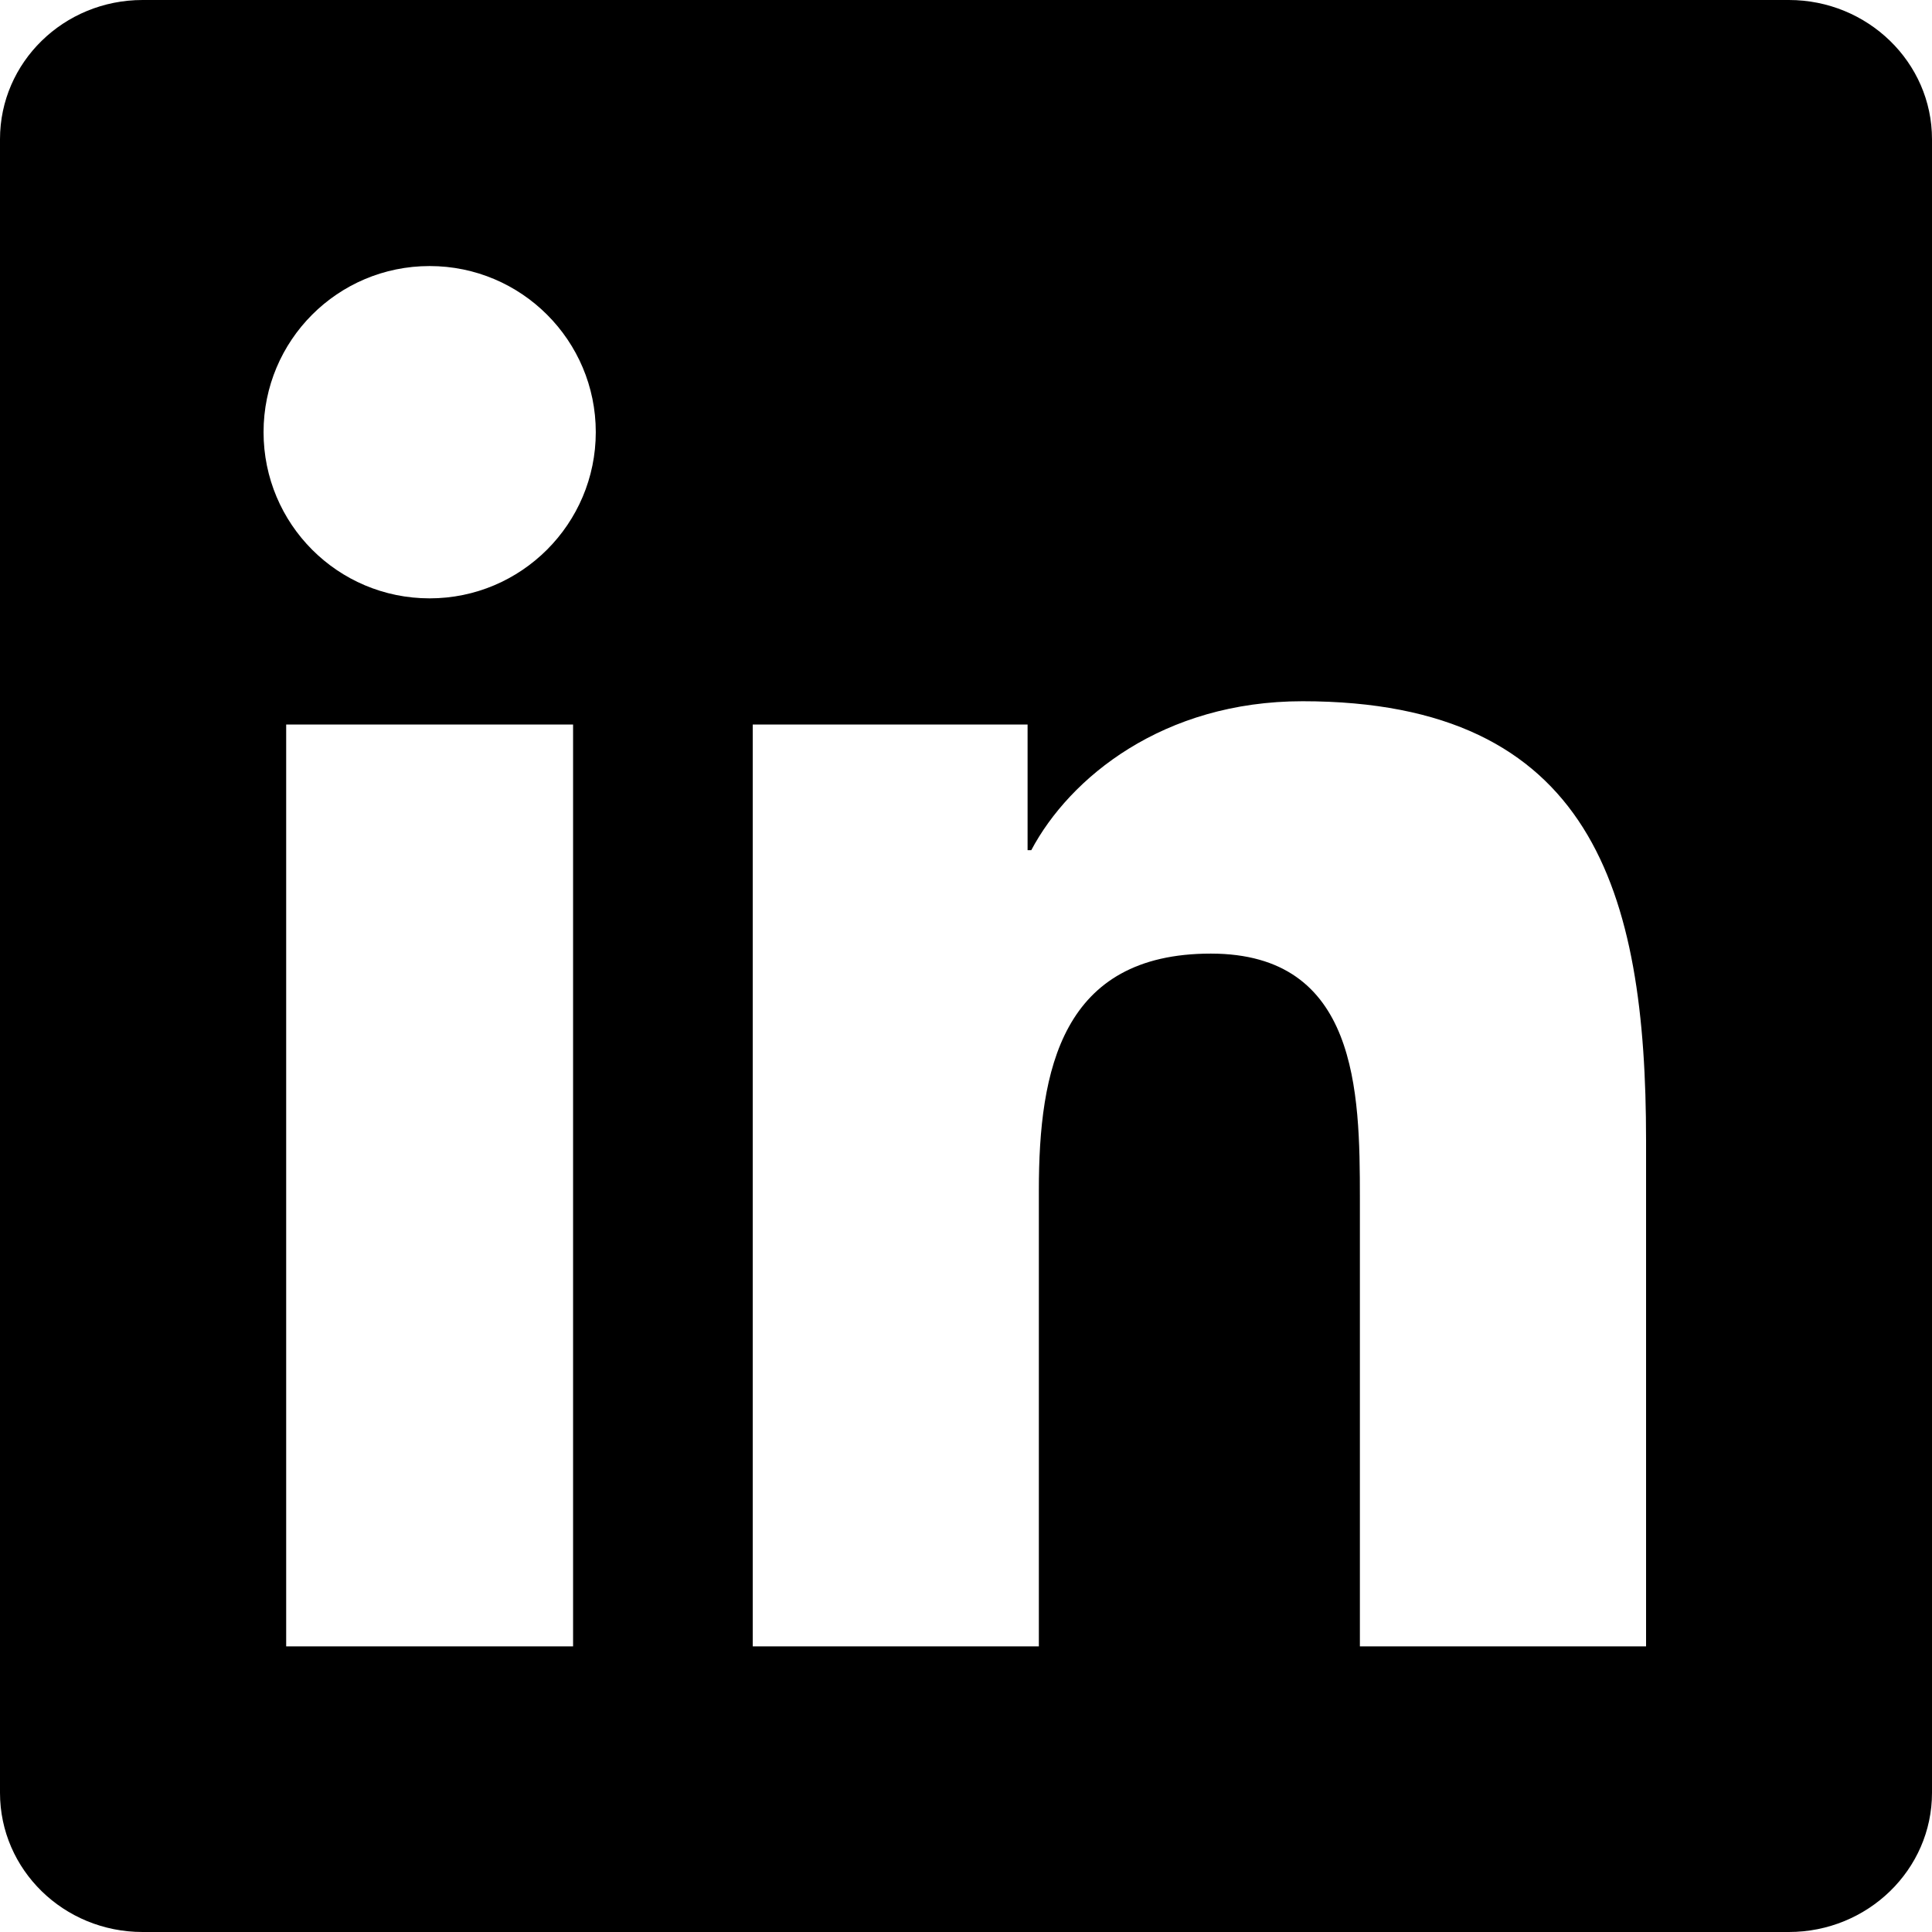
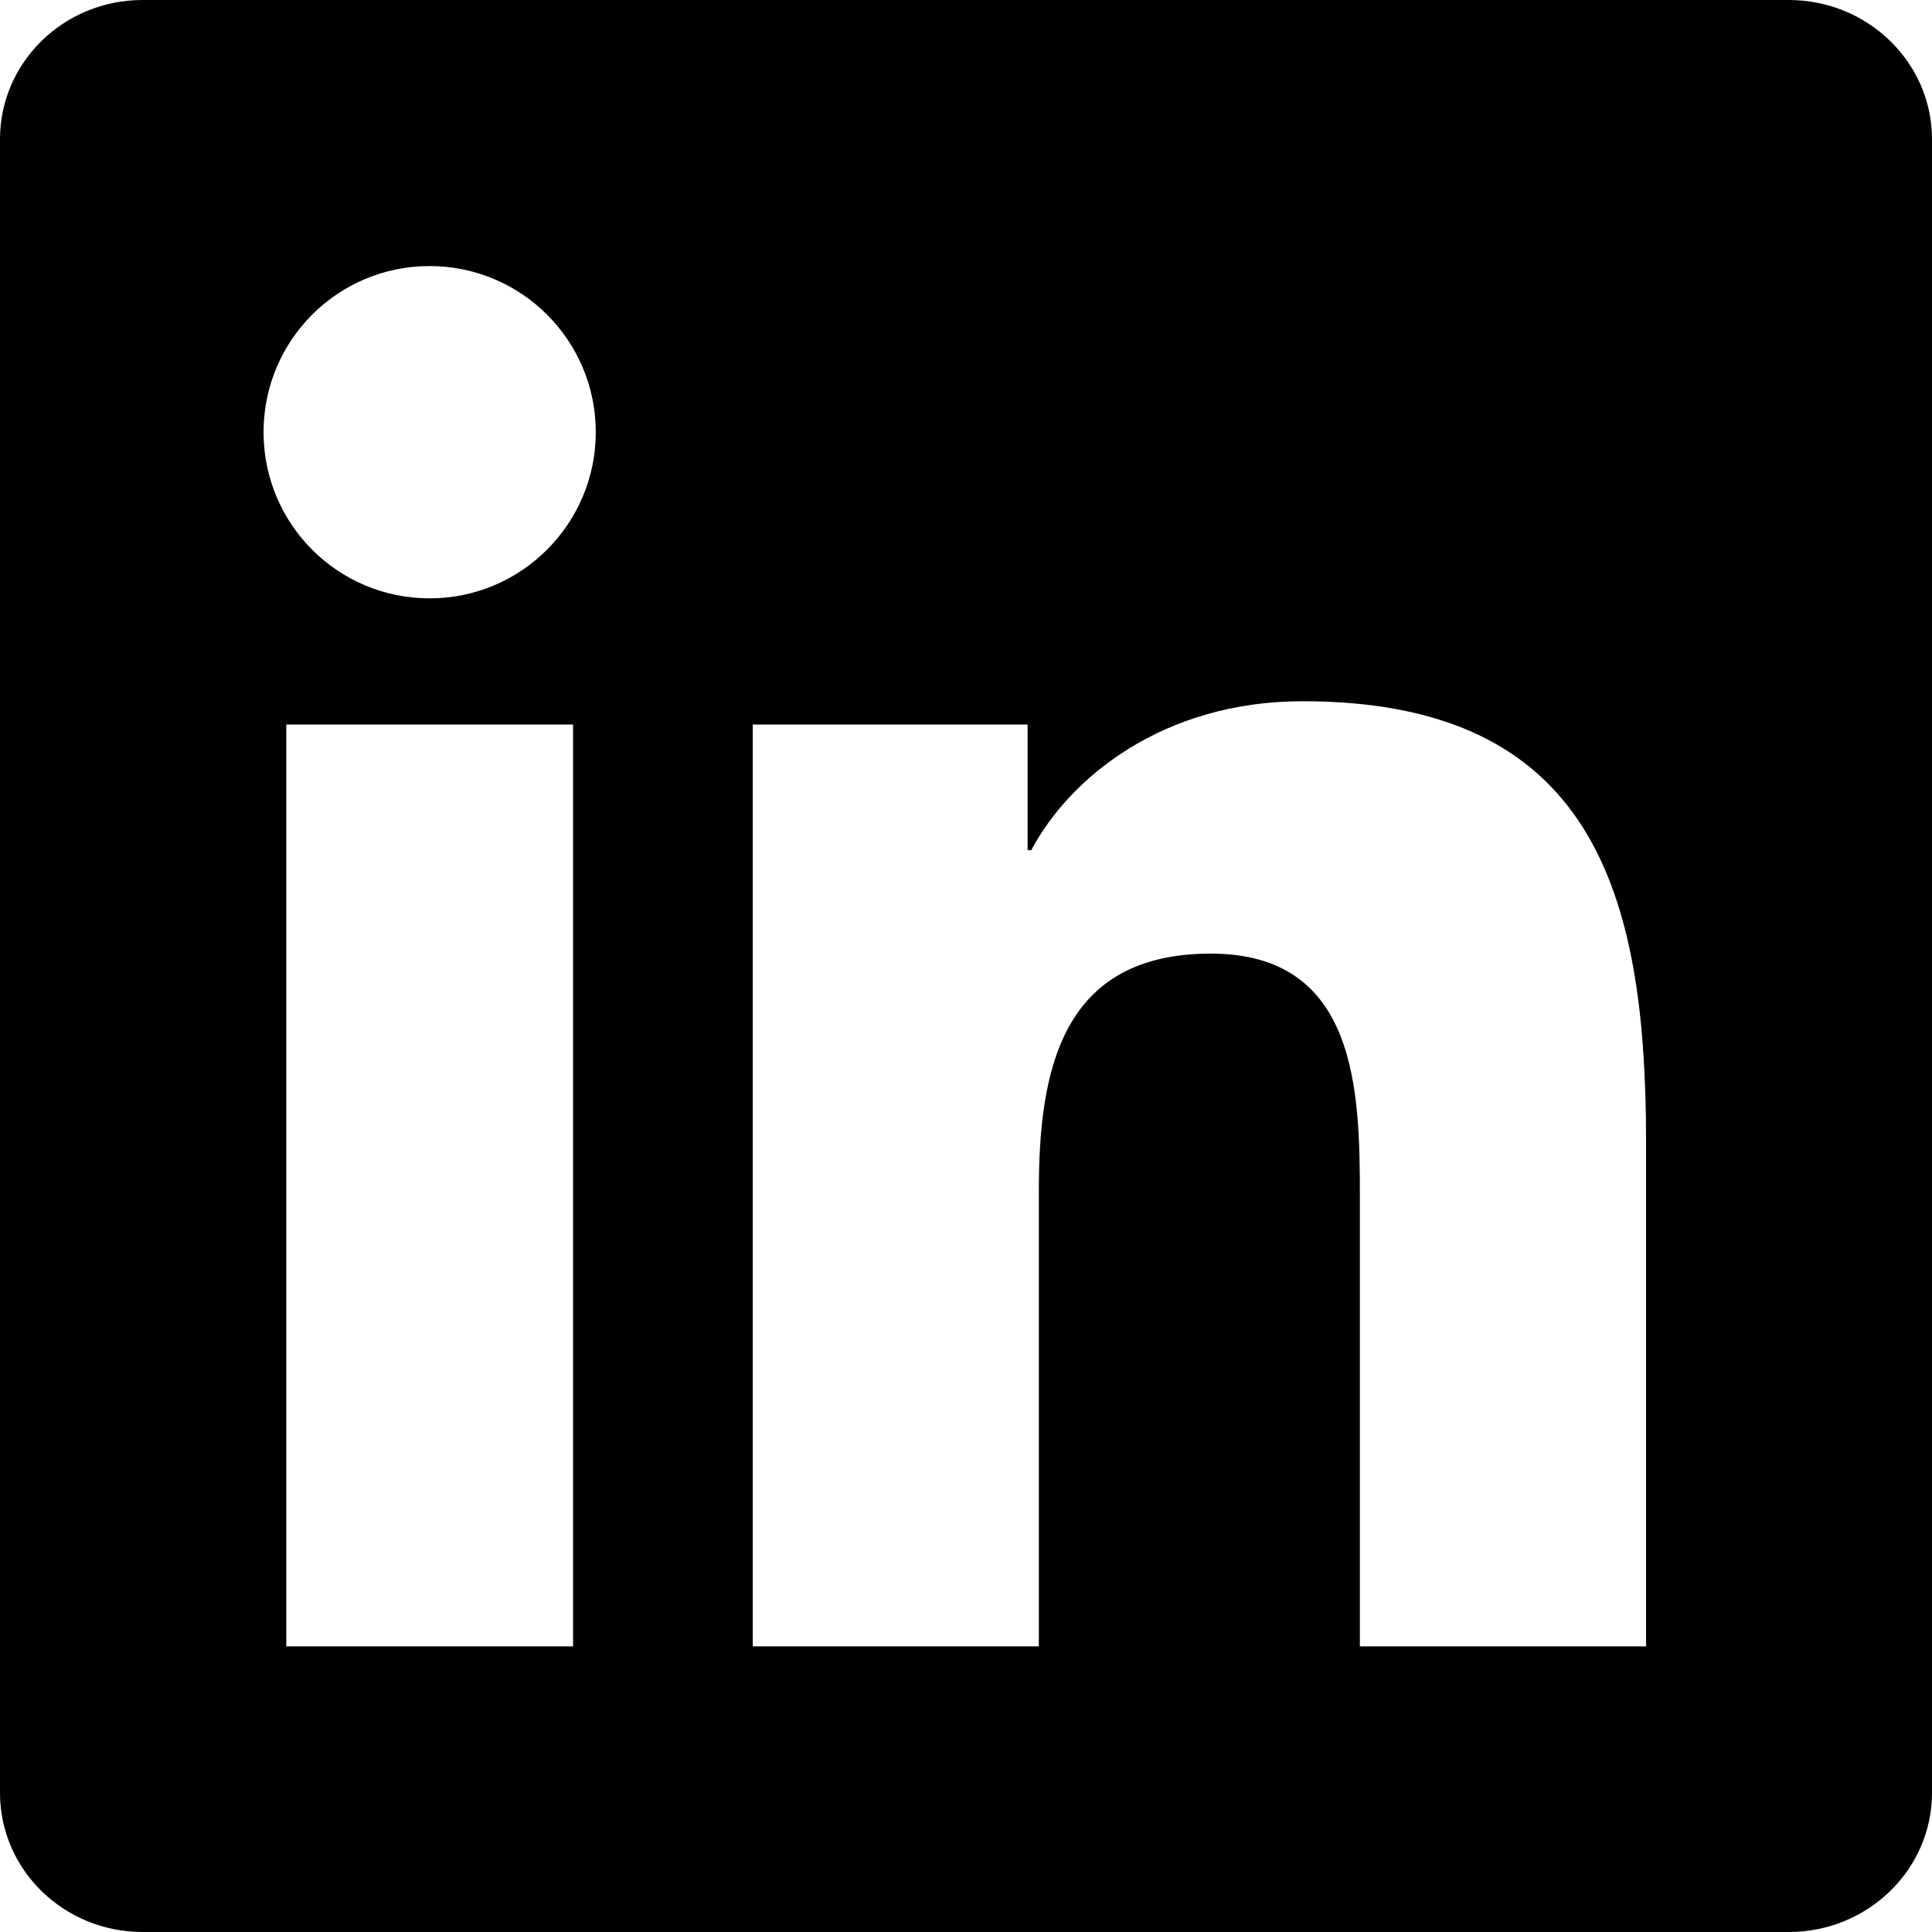
- <svg xmlns="http://www.w3.org/2000/svg" role="img" viewBox="0 0 24 24">
-   <path d="M20.447 20.452h-3.554v-5.569c0-1.328-.027-3.037-1.852-3.037-1.853 0-2.136 1.445-2.136 2.939v5.667H9.351V9h3.414v1.561h.046c.477-.9 1.637-1.85 3.37-1.85 3.601 0 4.267 2.37 4.267 5.455v6.286zM5.337 7.433c-1.144 0-2.063-.926-2.063-2.065 0-1.138.92-2.063 2.063-2.063 1.14 0 2.064.925 2.064 2.063 0 1.139-.925 2.065-2.064 2.065zm1.782 13.019H3.555V9h3.564v11.452zM22.225 0H1.771C.792 0 0 .774 0 1.729v20.542C0 23.227.792 24 1.771 24h20.451C23.2 24 24 23.227 24 22.271V1.729C24 .774 23.2 0 22.222 0h.003z" />
+ <svg xmlns="http://www.w3.org/2000/svg" role="img" viewBox="0 0 24 24" version="1.1" id="svg2444">
+   <defs id="defs2448" />
+   <path d="M20.447 20.452h-3.554v-5.569c0-1.328-.027-3.037-1.852-3.037-1.853 0-2.136 1.445-2.136 2.939v5.667H9.351V9h3.414v1.561h.046c.477-.9 1.637-1.85 3.37-1.85 3.601 0 4.267 2.37 4.267 5.455v6.286zM5.337 7.433c-1.144 0-2.063-.926-2.063-2.065 0-1.138.92-2.063 2.063-2.063 1.14 0 2.064.925 2.064 2.063 0 1.139-.925 2.065-2.064 2.065zm1.782 13.019H3.555V9h3.564v11.452zM22.225 0H1.771C.792 0 0 .774 0 1.729v20.542C0 23.227.792 24 1.771 24h20.451C23.2 24 24 23.227 24 22.271V1.729C24 .774 23.2 0 22.222 0h.003z" id="path2442" />
+   <path style="fill:#000000;stroke-width:0.05;fill-opacity:1" d="M 1.493,23.943 C 0.915,23.847 0.418,23.462 0.165,22.912 L 0.05,22.664 V 12 1.336 L 0.185,1.049 C 0.442,0.5 0.913,0.155 1.546,0.053 1.989,-0.019 22.012,-0.019 22.455,0.053 23.072,0.153 23.564,0.514 23.816,1.051 L 23.95,1.336 V 12 22.664 l -0.134,0.285 c -0.257,0.548 -0.758,0.909 -1.39,1 -0.437,0.063 -20.551,0.058 -20.933,-0.005 z M 7.134,14.723 V 8.975 h -1.79 -1.79 v 5.748 5.748 h 1.79 1.79 z m 5.798,2.625 c 0,-1.911 0.021,-3.271 0.053,-3.504 0.184,-1.324 0.846,-1.96 2.041,-1.96 0.929,-3.53e-4 1.466,0.432 1.722,1.388 0.074,0.278 0.087,0.732 0.103,3.757 l 0.018,3.441 h 1.813 1.813 l -6.85e-4,-3.038 C 20.494,12.514 20.405,11.627 19.799,10.462 19.567,10.015 18.976,9.414 18.555,9.195 17.56,8.678 16.078,8.539 14.95,8.858 14.208,9.067 13.342,9.676 12.976,10.246 l -0.17,0.265 -0.014,-0.768 -0.014,-0.768 h -1.738 -1.738 v 5.748 5.748 h 1.815 1.815 z M 5.847,7.385 C 6.267,7.275 6.604,7.077 6.87,6.783 7.986,5.549 7.316,3.599 5.68,3.319 4.624,3.137 3.596,3.794 3.328,4.821 3.133,5.571 3.343,6.343 3.882,6.852 4.441,7.381 5.138,7.57 5.847,7.385 Z" id="path4019" />
</svg>
